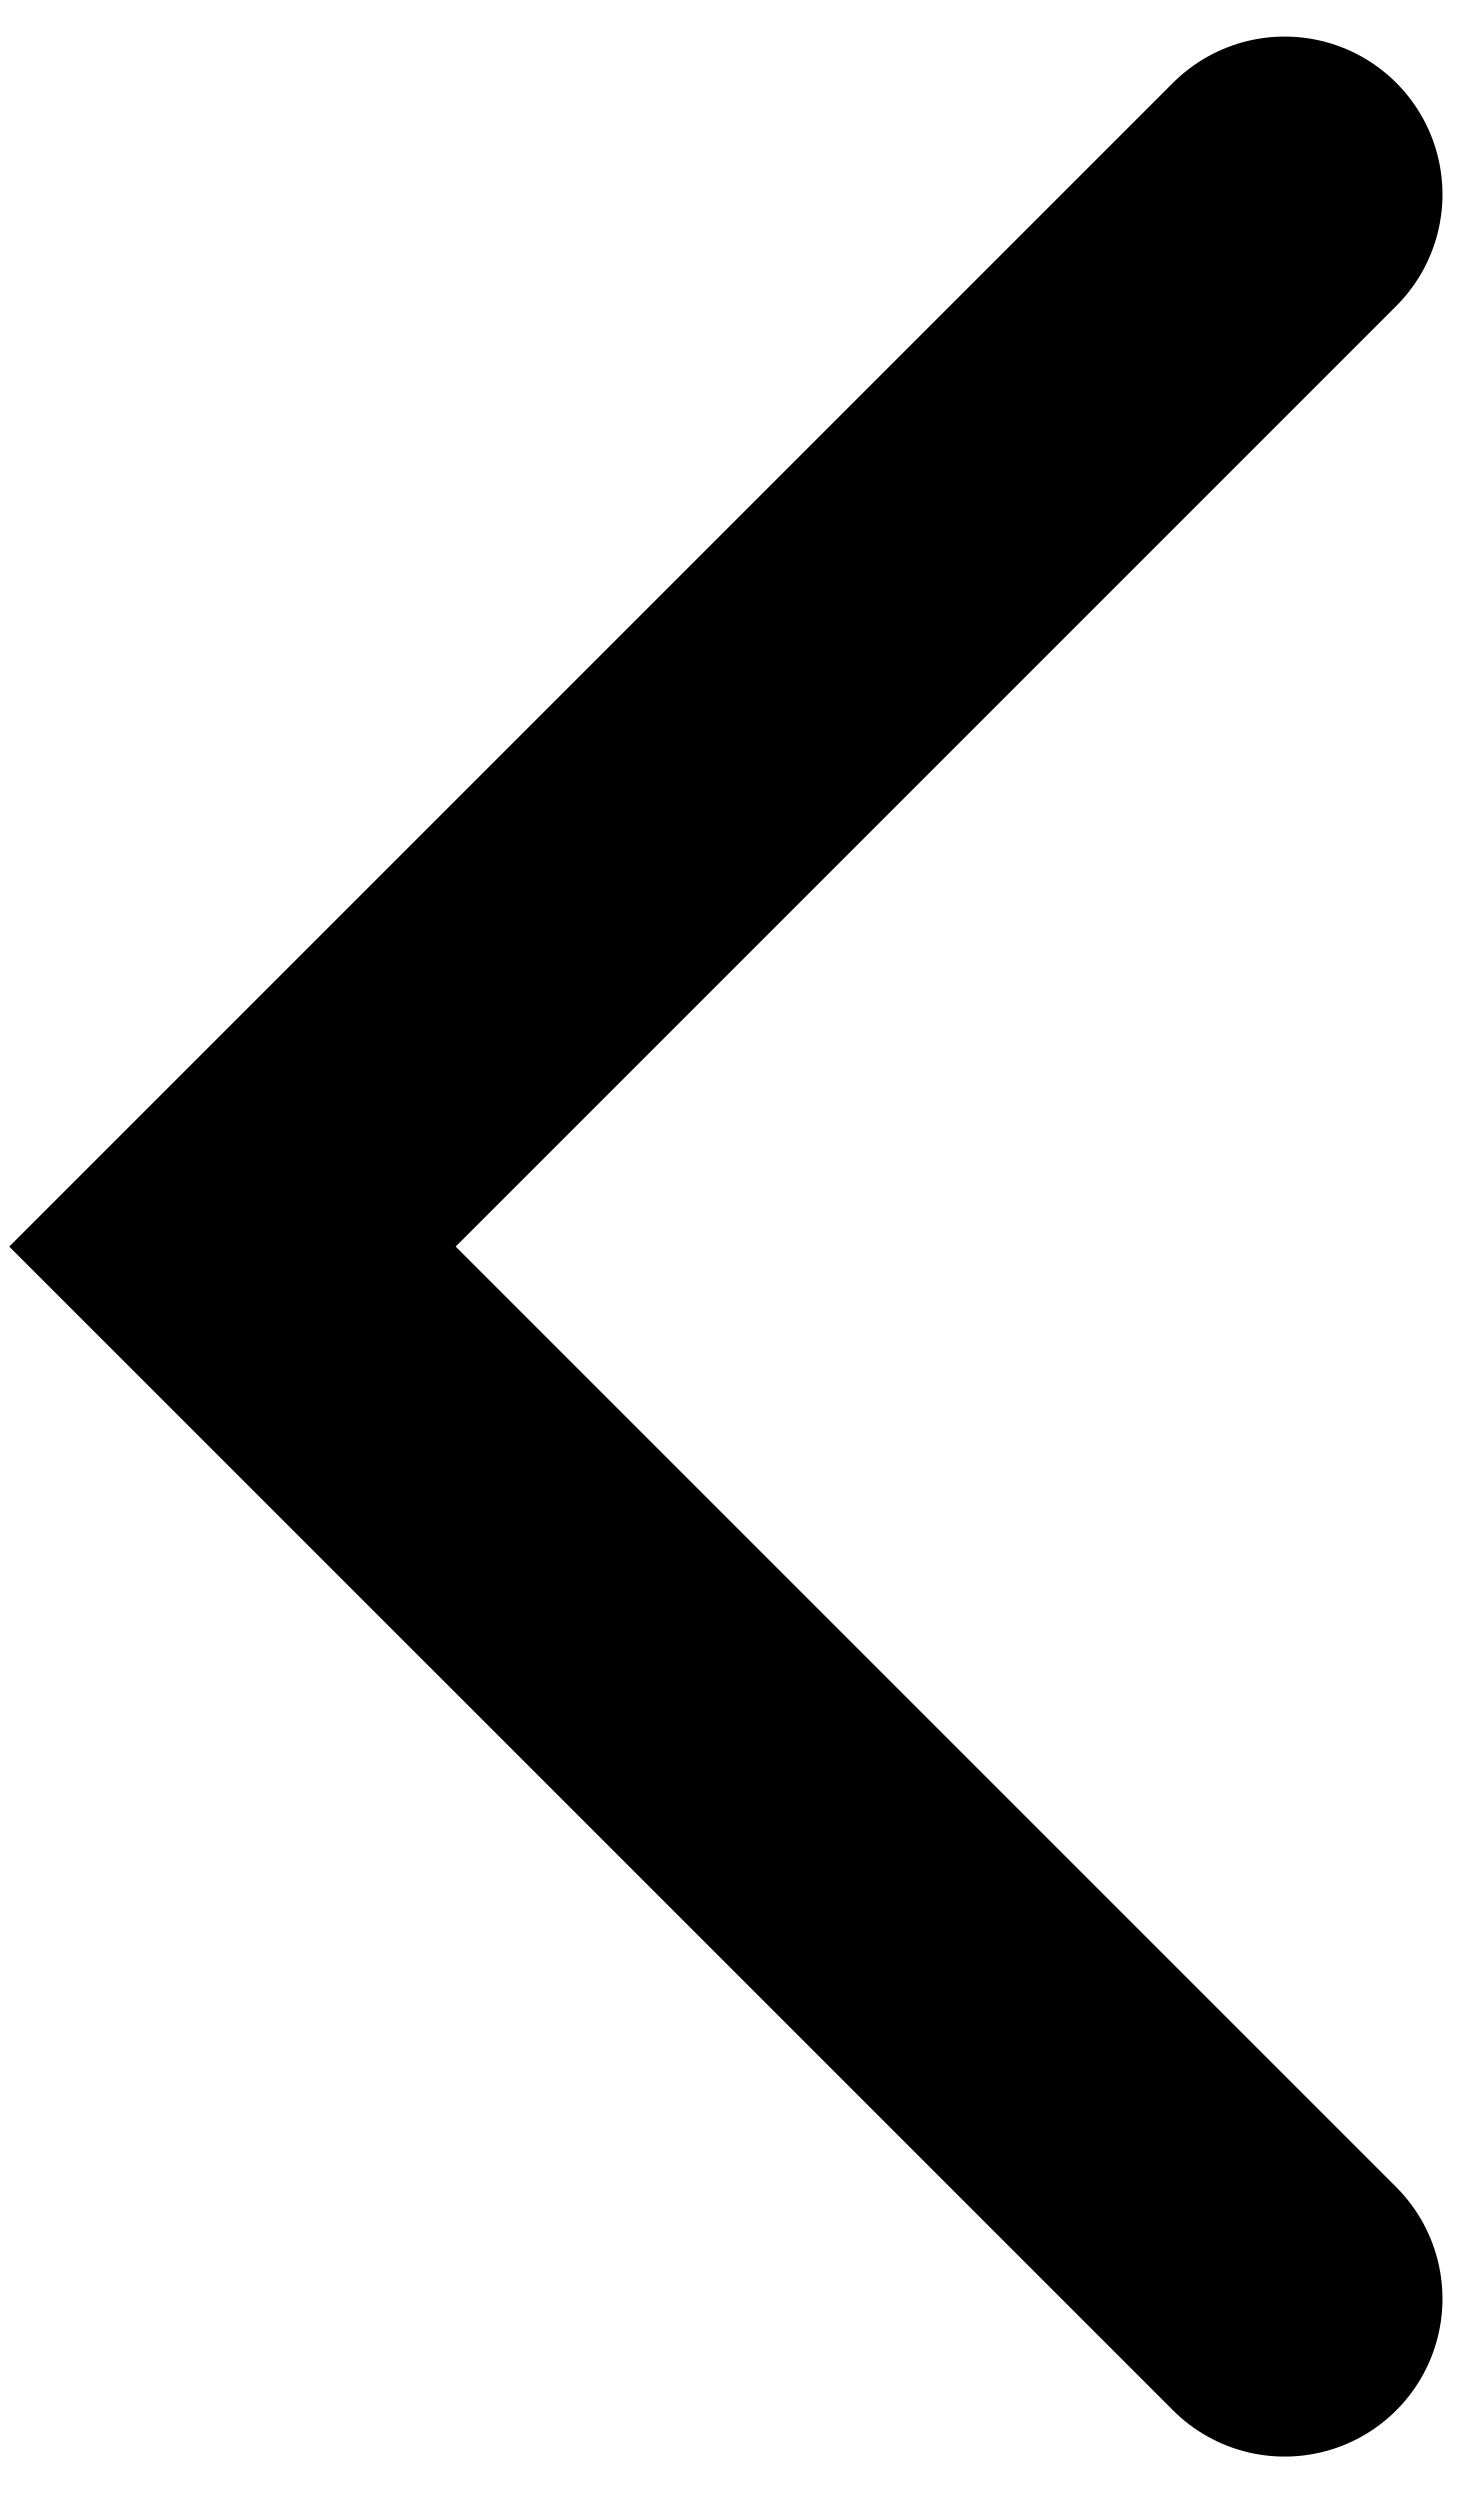
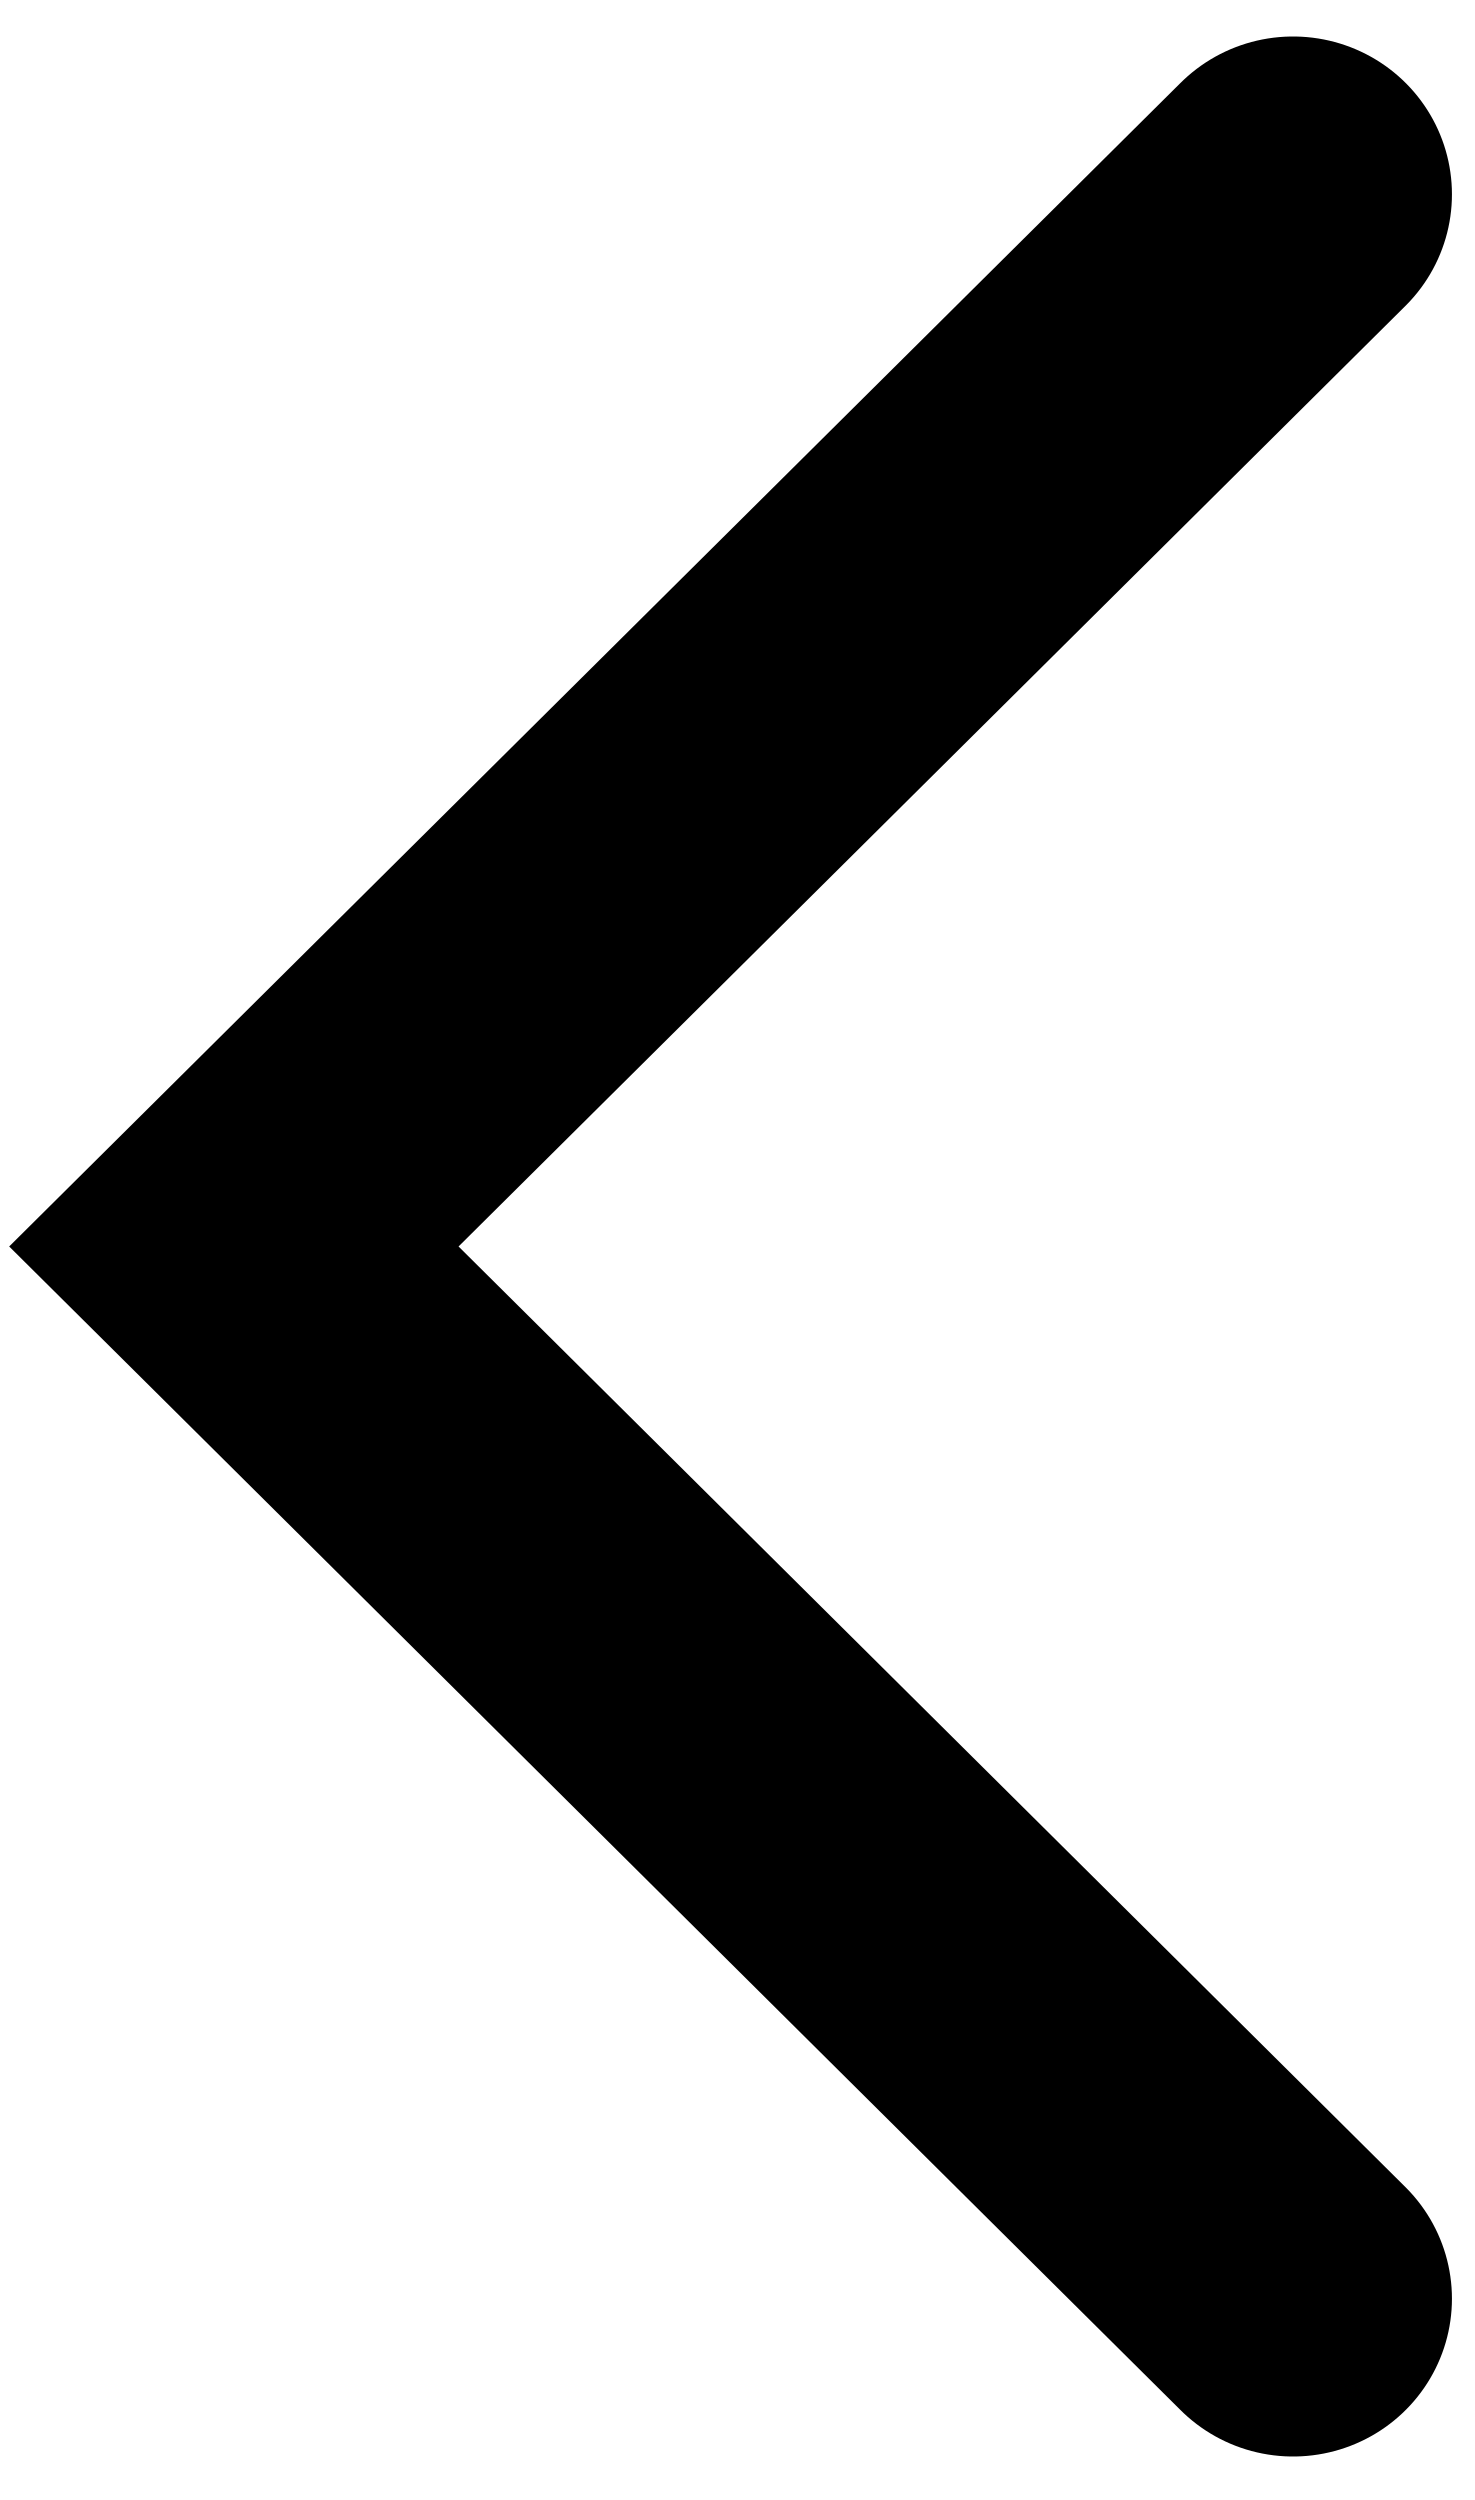
- <svg xmlns="http://www.w3.org/2000/svg" width="100%" height="100%" viewBox="0 0 58 99" version="1.1" xml:space="preserve" style="fill-rule:evenodd;clip-rule:evenodd;stroke-linecap:round;">
-   <rect id="ArtBoard1" x="0" y="0" width="57.543" height="98.263" style="fill:none;" />
-   <clipPath id="_clip1">
-     <rect x="0" y="0" width="57.543" height="98.263" />
-   </clipPath>
-   <g clip-path="url(#_clip1)">
-     <path d="M50.872,91.031l-41.667,-41.666l41.667,-41.667" style="fill:none;fill-rule:nonzero;stroke:#000;stroke-width:12.5px;" />
+ <svg xmlns="http://www.w3.org/2000/svg" width="px" height="40px" viewBox="0 0 23 39" version="1.1">
+   <defs>
+     <clipPath id="clip1">
+       <path d="M 0 0 L 22.82 0 L 22.82 38.711 L 0 38.711 Z M 0 0 " />
+     </clipPath>
+   </defs>
+   <g id="surface1">
+     <g clip-path="url(#clip1)" clip-rule="nonzero">
+       <path style="fill:none;stroke-width:12.5;stroke-linecap:round;stroke-linejoin:miter;stroke:rgb(0%,0%,0%);stroke-opacity:1;stroke-miterlimit:4;" d="M 50.868 91.028 L 9.2 49.361 L 50.868 7.695 " transform="matrix(0.396552,0,0,0.393939,0,0)" />
+     </g>
  </g>
</svg>
